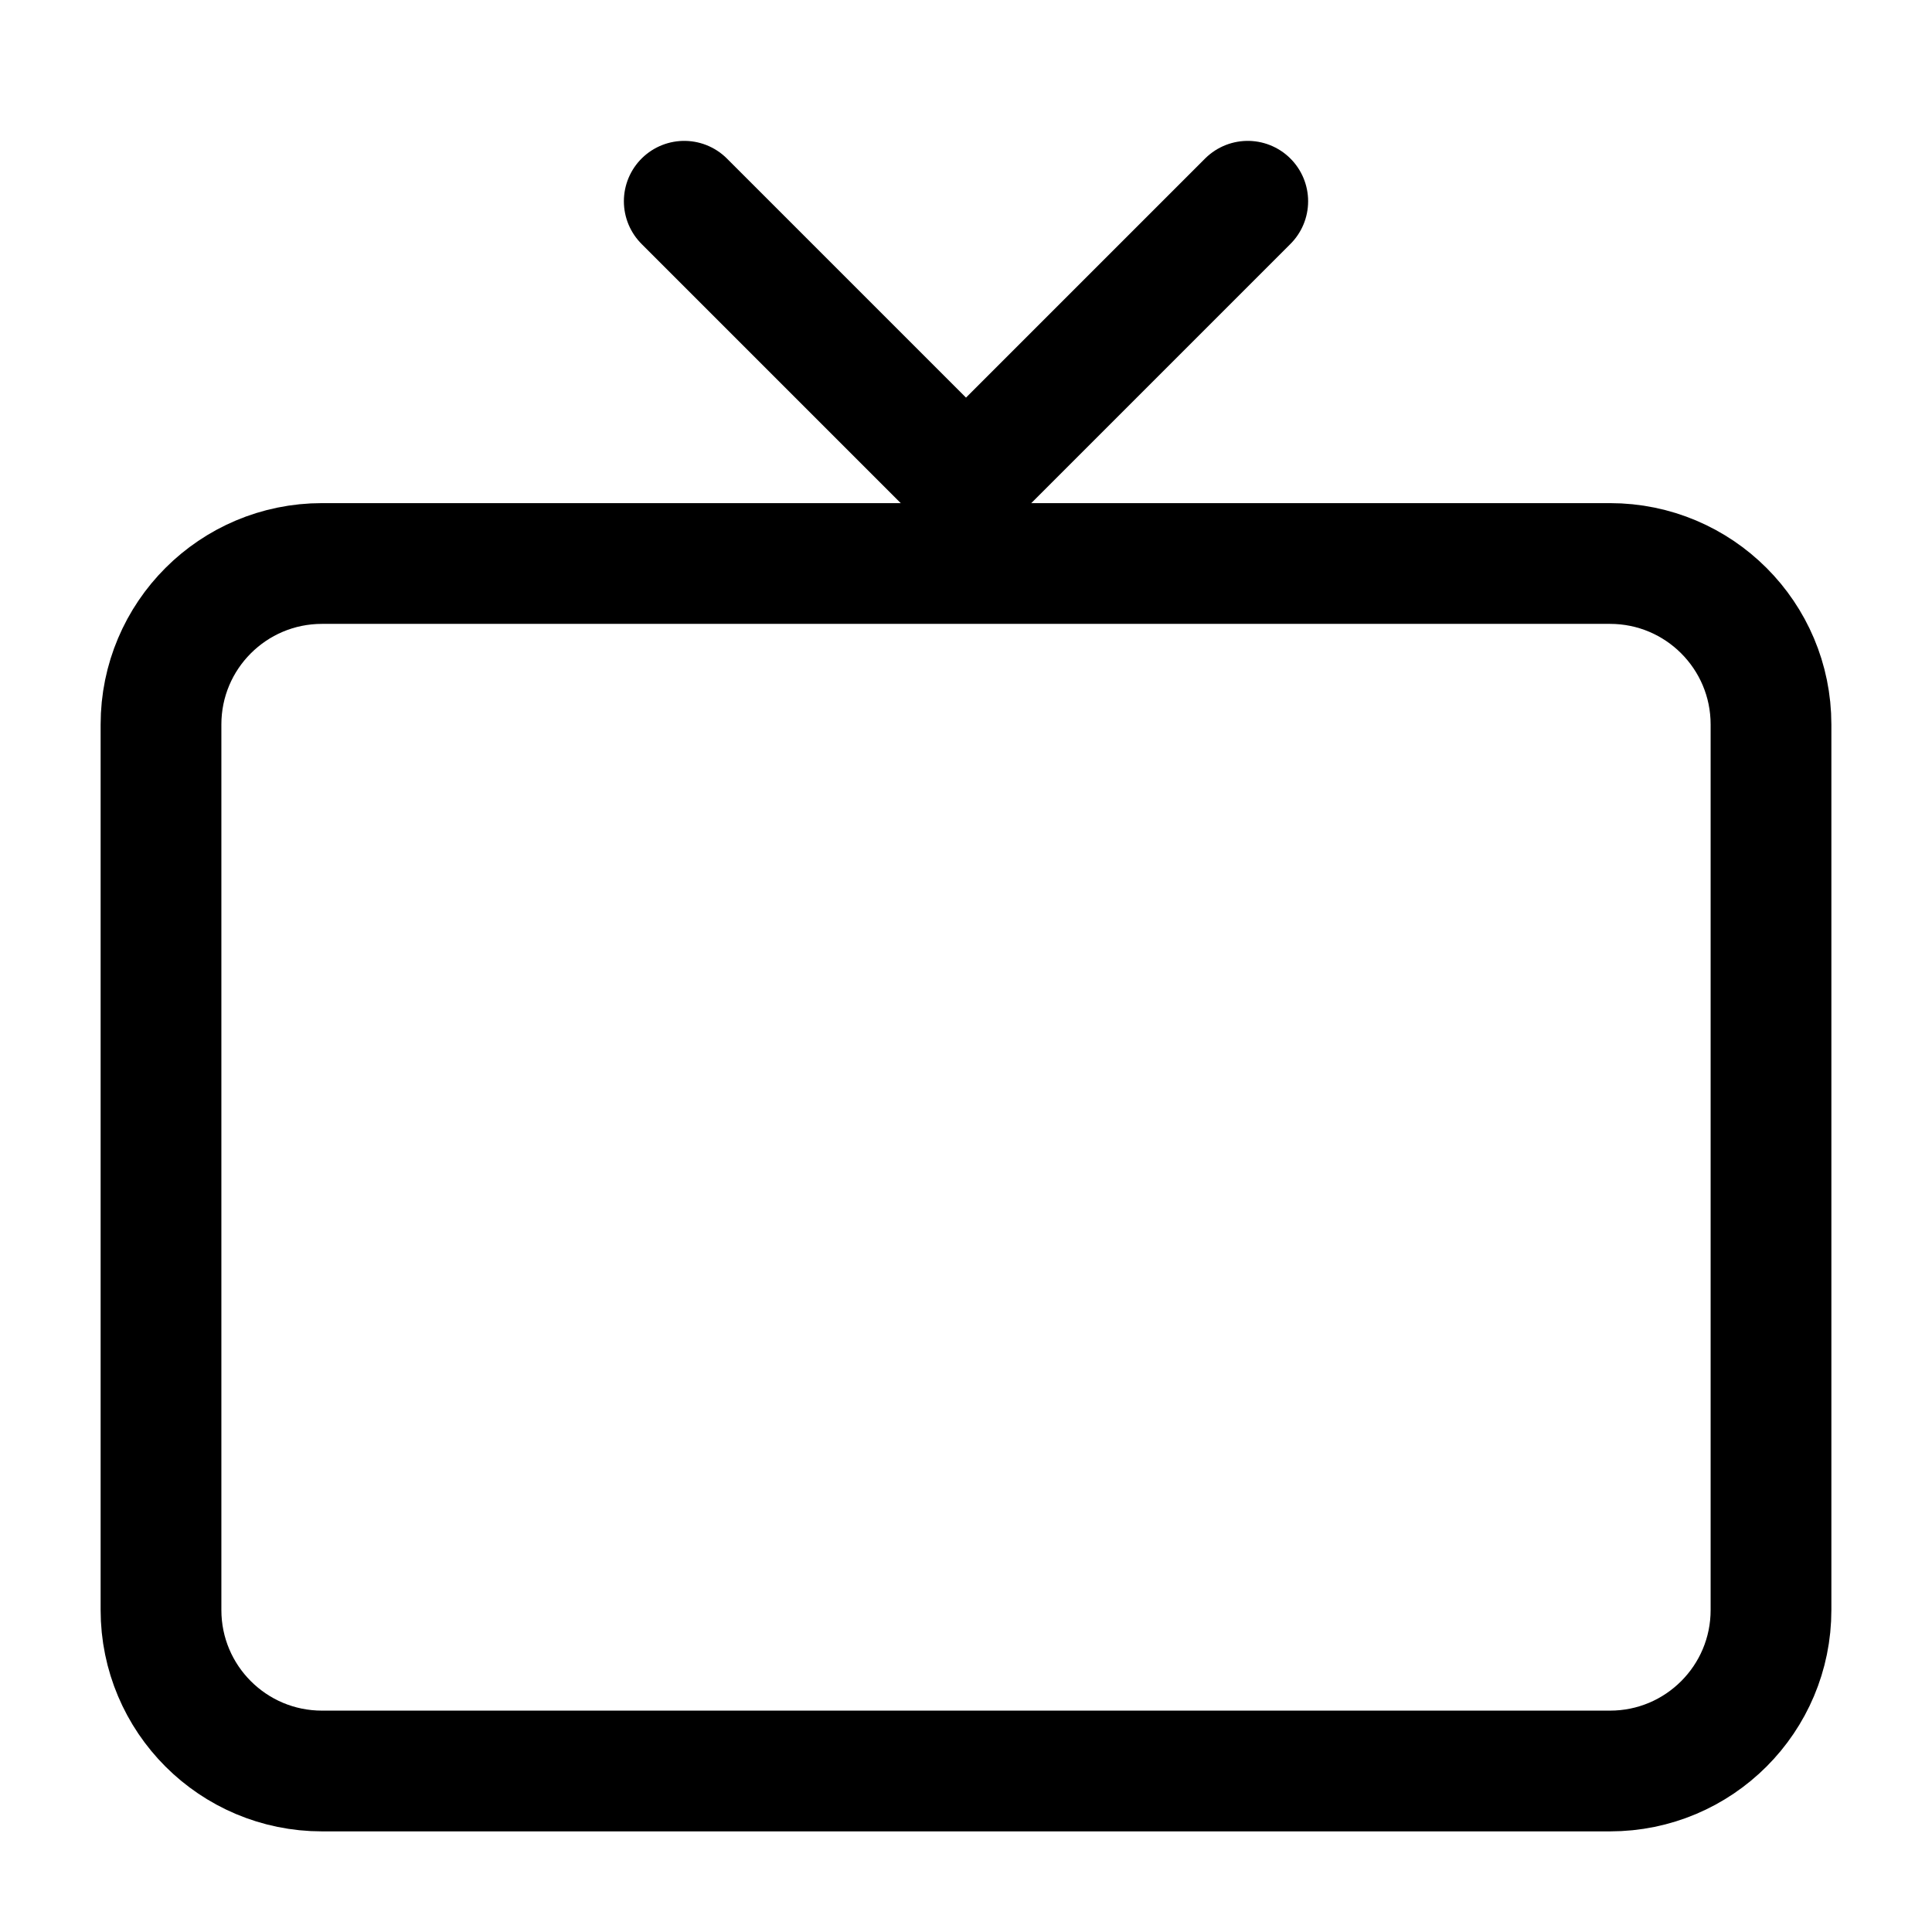
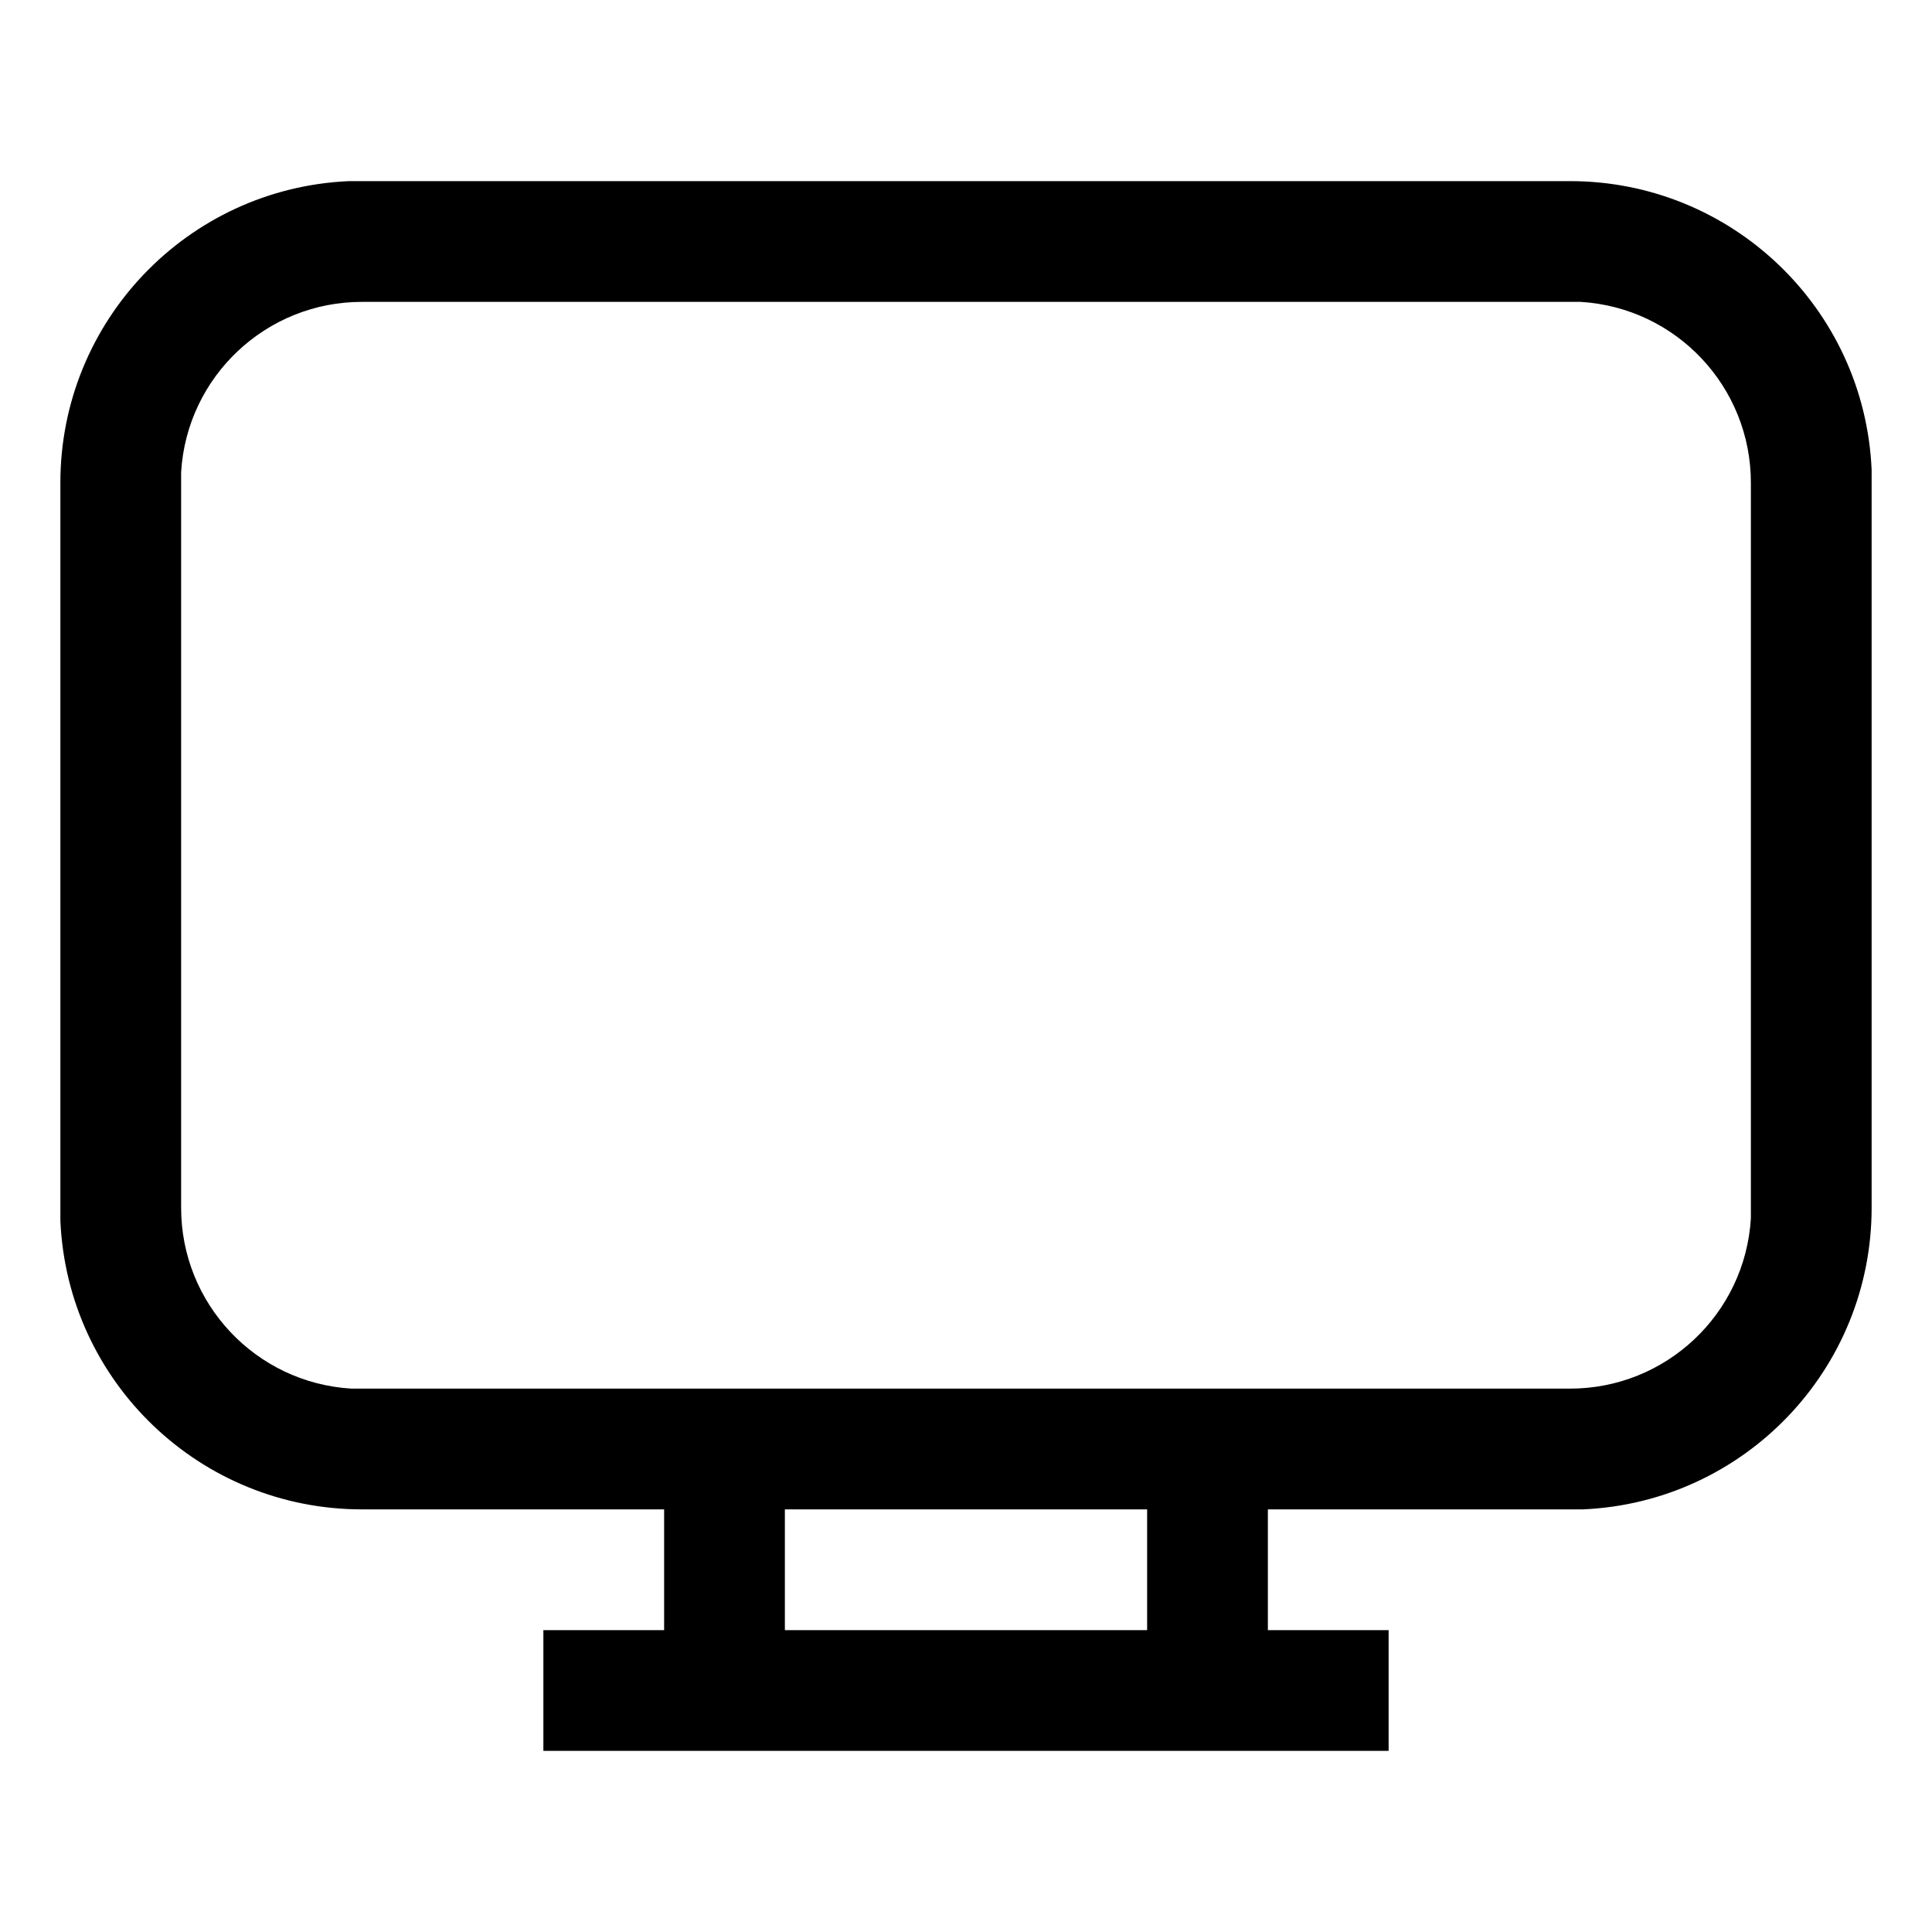
- <svg xmlns="http://www.w3.org/2000/svg" width="24px" height="24px" viewBox="0 0 24 24" fill="none">
-   <path d="M2 20V9C2 7.895 2.895 7 4 7H20C21.105 7 22 7.895 22 9V20C22 21.105 21.105 22 20 22H4C2.895 22 2 21.105 2 20Z" stroke="currentColor" stroke-width="1.5" />
-   <path d="M8.5 2.5L12 6L15.5 2.5" stroke="currentColor" stroke-width="1.5" stroke-linecap="round" stroke-linejoin="round" />
+ <svg xmlns="http://www.w3.org/2000/svg" viewBox="0 0 32 32" aria-hidden="true" role="presentation" focusable="false" style="display: block; height: 24px; width: 24px; fill: currentcolor;">
+   <path d="M9 29v-2h2v-2H6a5 5 0 0 1-5-4.78V8a5 5 0 0 1 4.78-5H26a5 5 0 0 1 5 4.78V20a5 5 0 0 1-4.78 5H21v2h2v2zm10-4h-6v2h6zm7-20H6a3 3 0 0 0-3 2.82V20a3 3 0 0 0 2.82 3H26a3 3 0 0 0 3-2.82V8a3 3 0 0 0-2.82-3z" />
</svg>
